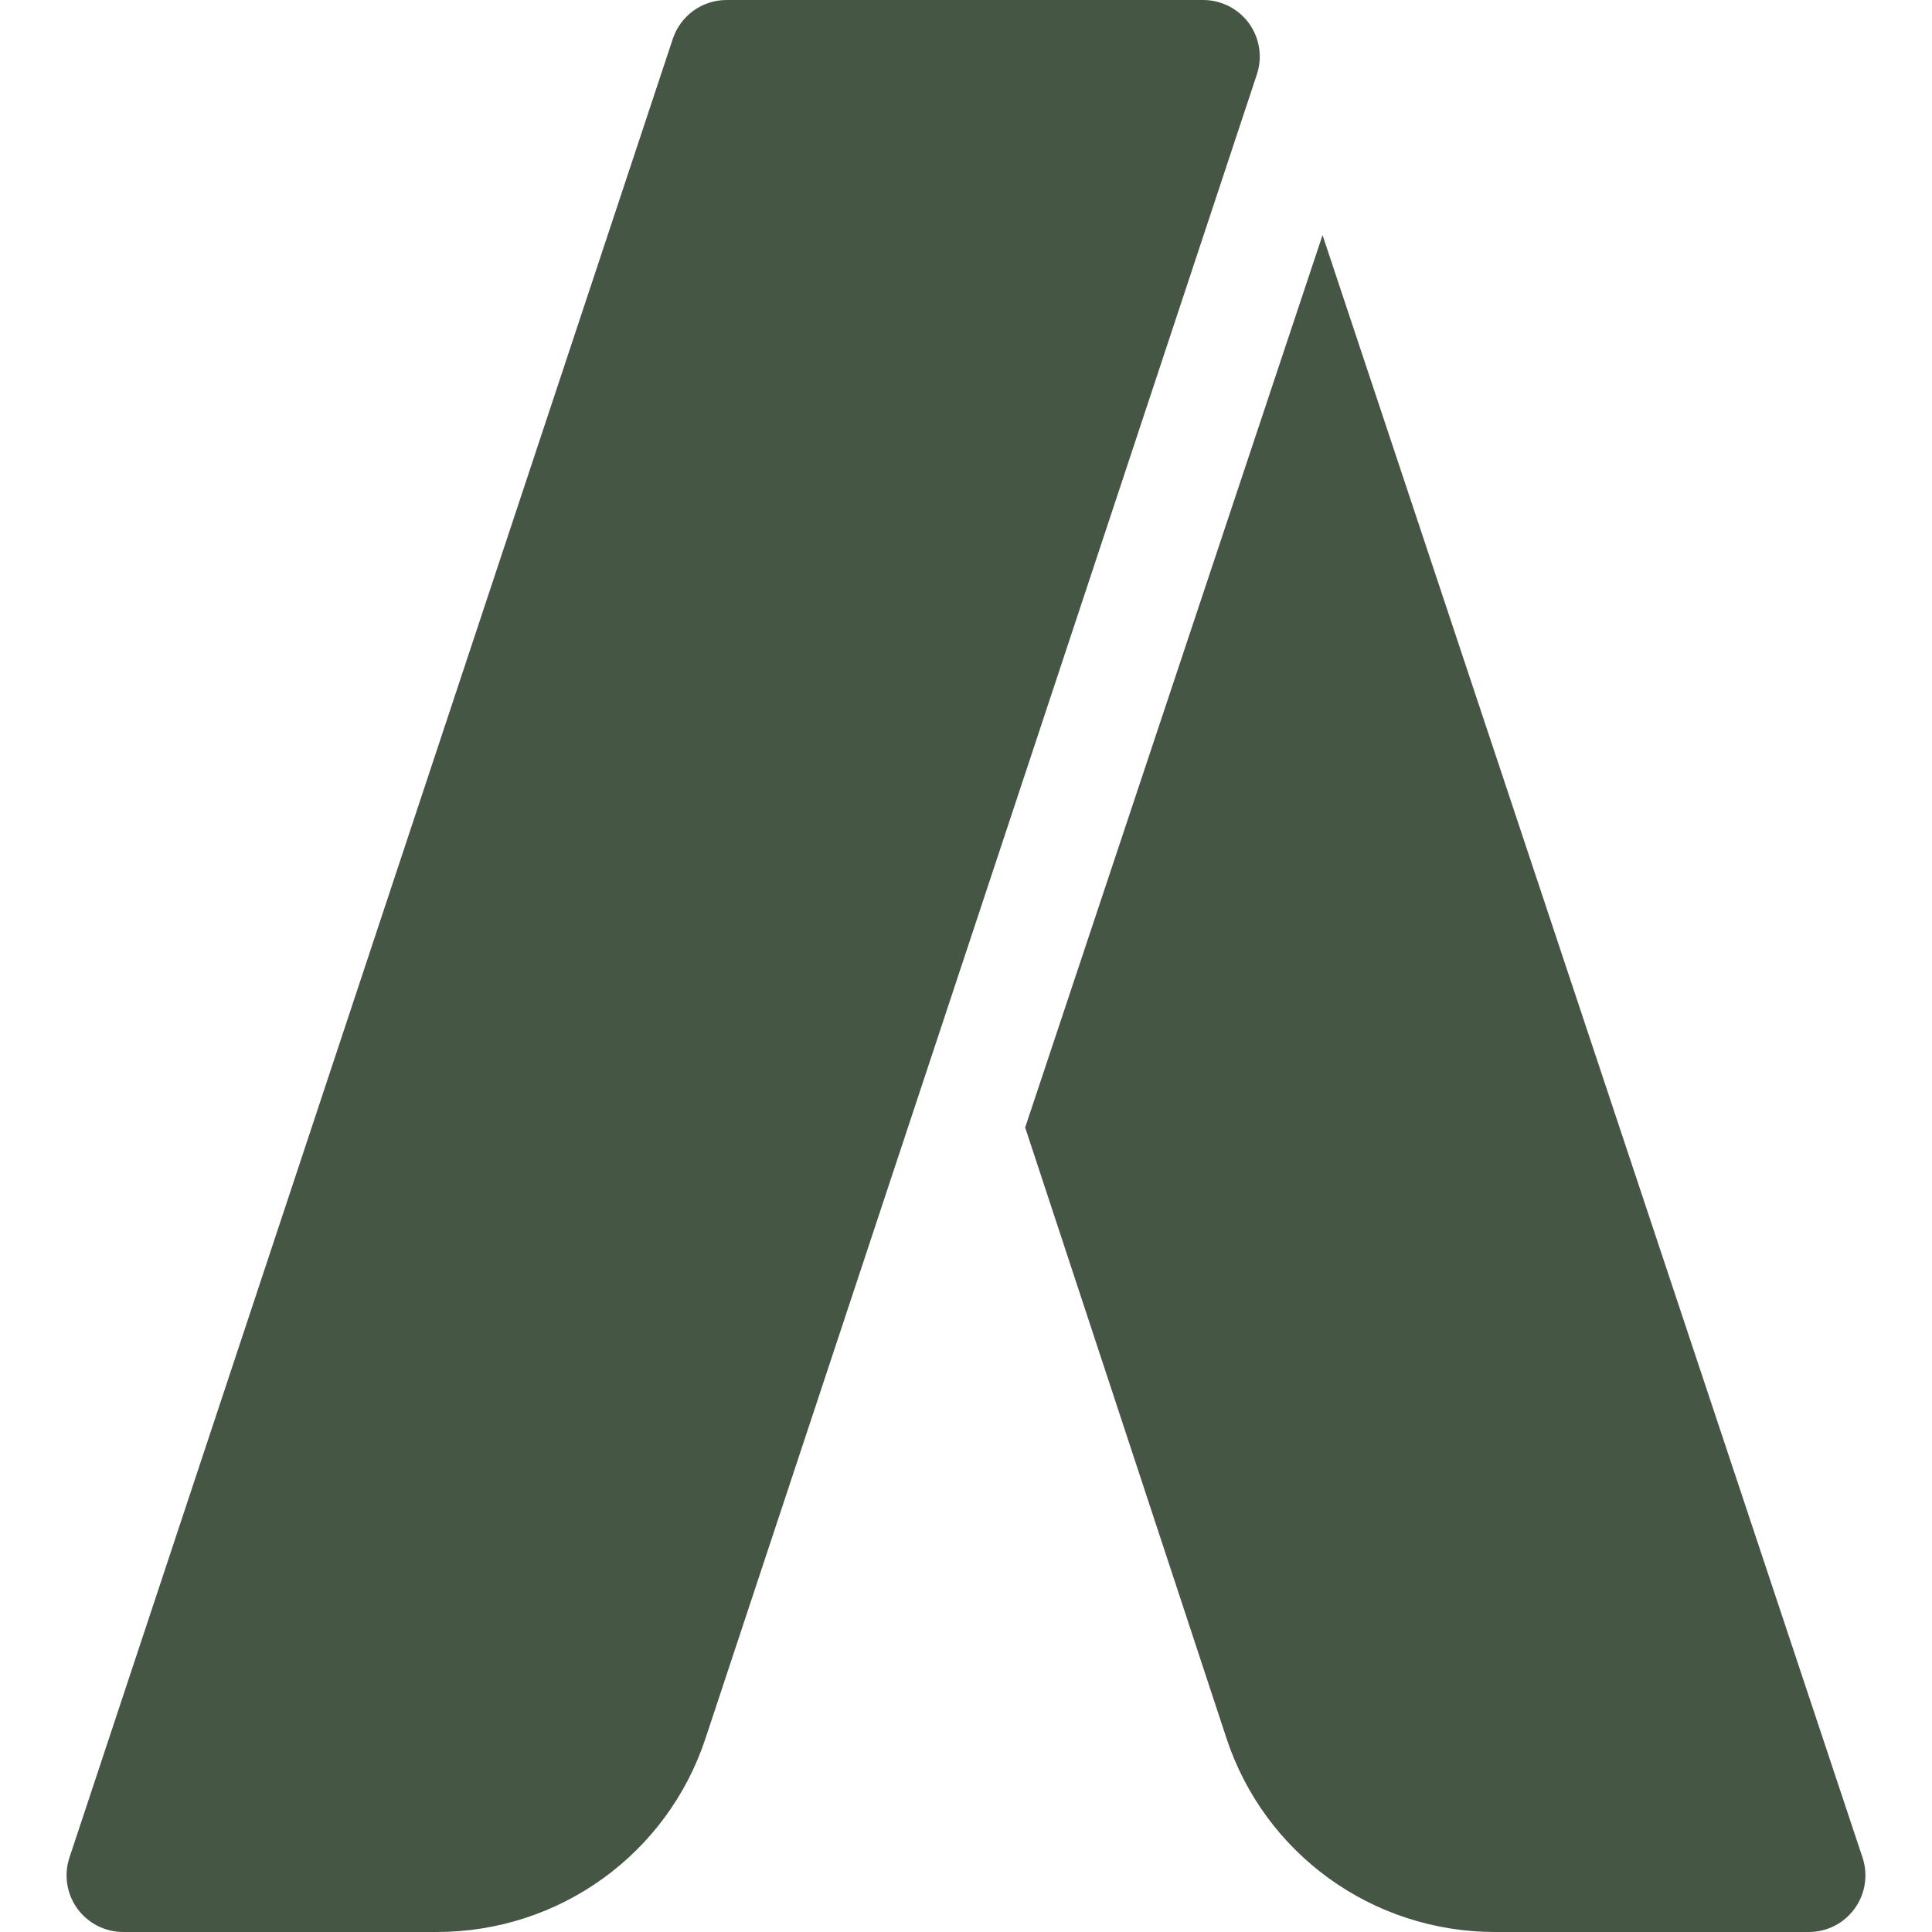
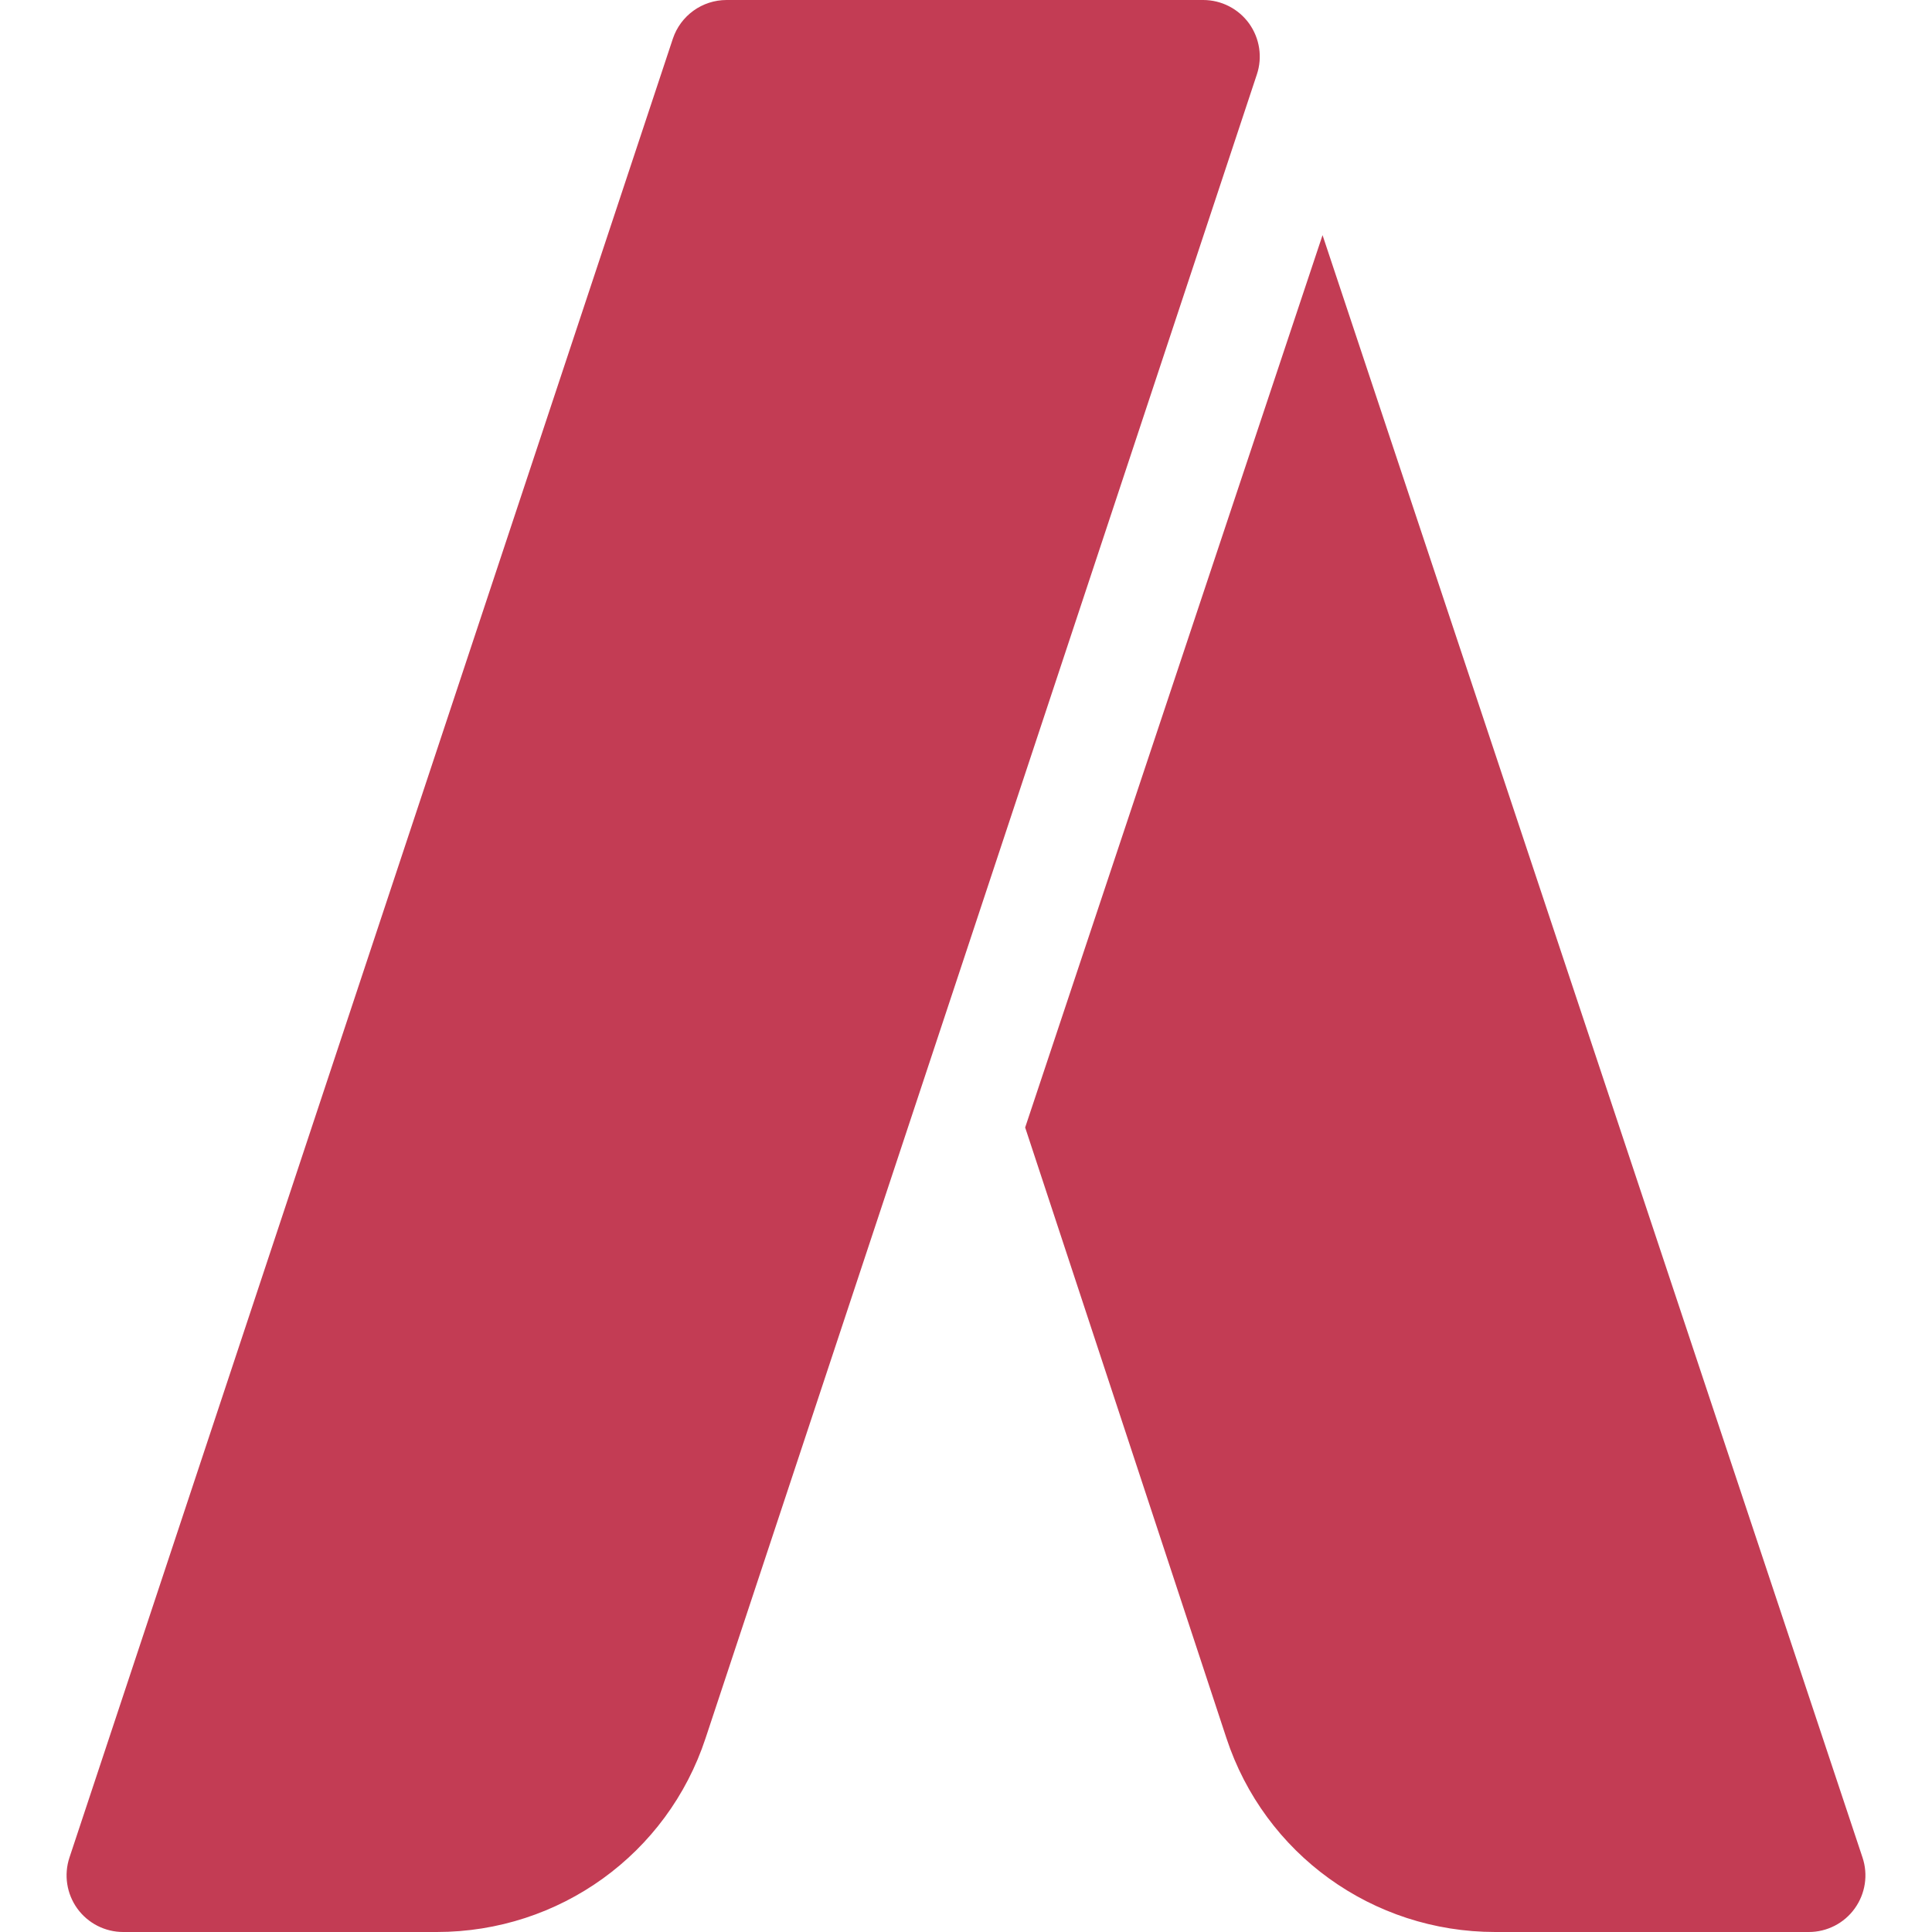
<svg xmlns="http://www.w3.org/2000/svg" version="1.1" width="512" height="512" x="0" y="0" viewBox="0 0 512 512" style="enable-background:new 0 0 512 512" xml:space="preserve" class="">
  <g>
-     <path d="m20.477 505.774c2.827 3.912 7.354 6.226 12.173 6.226h83.101c32.49 0 61.128-20.654 71.235-51.372l146.089-440.882c1.538-4.57.762-9.595-2.051-13.521-2.827-3.911-7.353-6.225-12.173-6.225h-126.299c-6.46 0-12.188 4.131-14.238 10.254l-159.902 482c-1.524 4.585-.747 9.609 2.065 13.52z" fill="#455644" data-original="#000000" style="" class="" />
-     <path d="m396.254 512h83.101c4.819 0 9.36-2.314 12.173-6.24 2.813-3.911 3.589-8.936 2.051-13.521l-143.091-429.925-78.81 236.479 53.326 161.791c10.107 30.747 38.745 51.416 71.25 51.416z" fill="#455644" data-original="#000000" style="" class="" />
+     <path d="m20.477 505.774c2.827 3.912 7.354 6.226 12.173 6.226h83.101c32.49 0 61.128-20.654 71.235-51.372l146.089-440.882c1.538-4.57.762-9.595-2.051-13.521-2.827-3.911-7.353-6.225-12.173-6.225h-126.299c-6.46 0-12.188 4.131-14.238 10.254l-159.902 482c-1.524 4.585-.747 9.609 2.065 13.52z" fill="#C33C54" data-original="#000000" style="" class="" />
+     <path d="m396.254 512h83.101c4.819 0 9.36-2.314 12.173-6.24 2.813-3.911 3.589-8.936 2.051-13.521l-143.091-429.925-78.81 236.479 53.326 161.791c10.107 30.747 38.745 51.416 71.25 51.416z" fill="#C33C54" data-original="#000000" style="" class="" />
  </g>
</svg>
